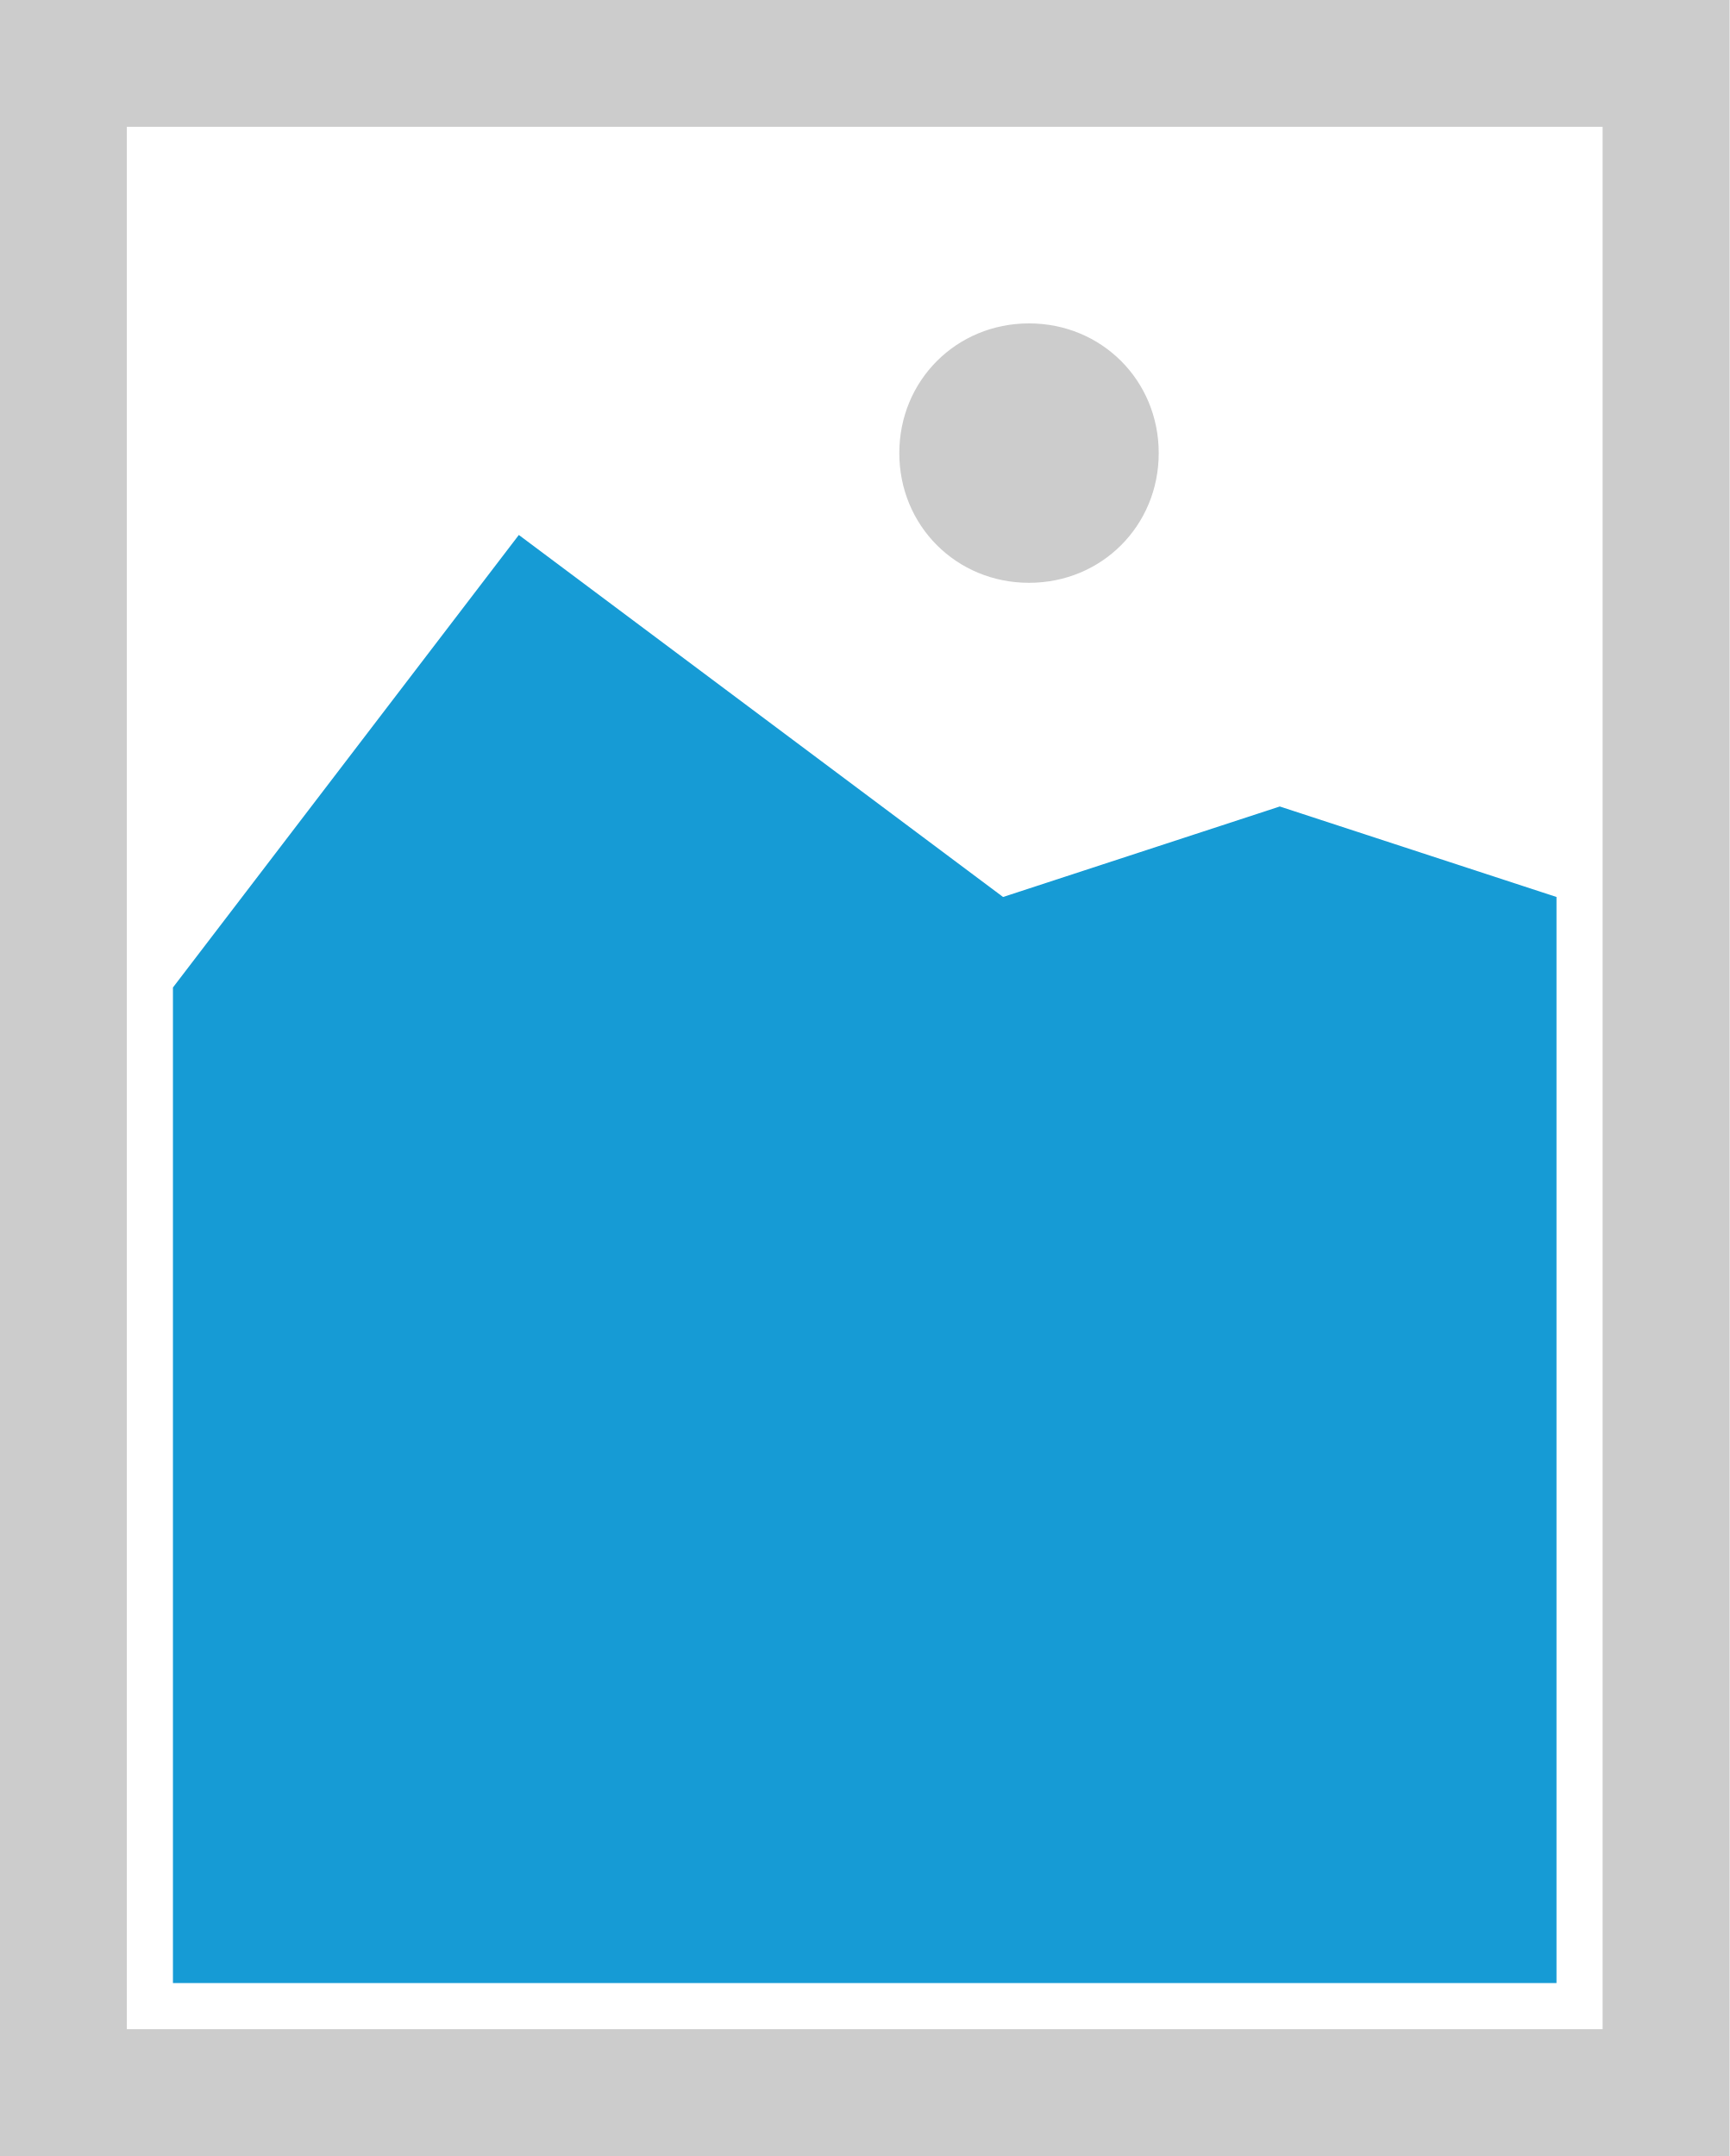
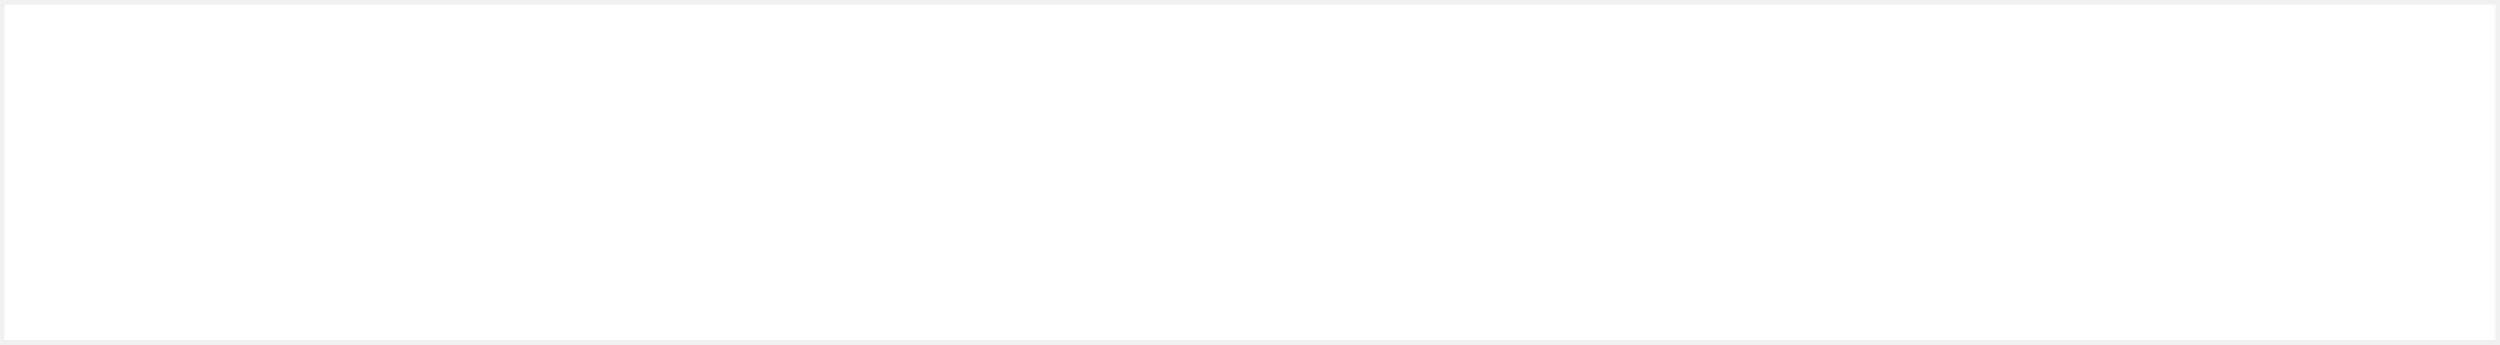
- <svg xmlns="http://www.w3.org/2000/svg" version="1.1" width="150px" height="187px">
-   <g transform="translate(-19 -17 )">
-     <path d="M 19 17  L 169 17  L 169 204  L 19 204  L 19 17  " fill-rule="nonzero" fill="#cccccc" stroke="none" />
-     <path d="M 30 28  L 158 28  L 158 193  L 30 193  L 30 28  " fill-rule="nonzero" fill="#ffffff" stroke="none" />
-     <path d="M 108.25 67.55  C 101.95 67.55  97 62.6  97 56.3  C 97 50  101.95 45.05  108.25 45.05  C 114.55 45.05  119.5 50  119.5 56.3  C 119.5 62.6  114.55 67.55  108.25 67.55  " fill-rule="nonzero" fill="#cccccc" stroke="none" />
-     <path d="M 34 189  L 34 102.65  L 64 63.4  L 106 94.8  L 130 86.95  L 154 94.8  L 154 189  L 34 189  " fill-rule="nonzero" fill="#169bd5" stroke="none" />
+ <svg xmlns="http://www.w3.org/2000/svg" version="1.1" width="544px" height="75px">
+   <g transform="translate(1 -172 )">
+     <path d="M 0 173  L 542 173  L 542 246  L 0 246  L 0 173  Z " fill-rule="nonzero" fill="#ffffff" stroke="none" />
  </g>
</svg>
